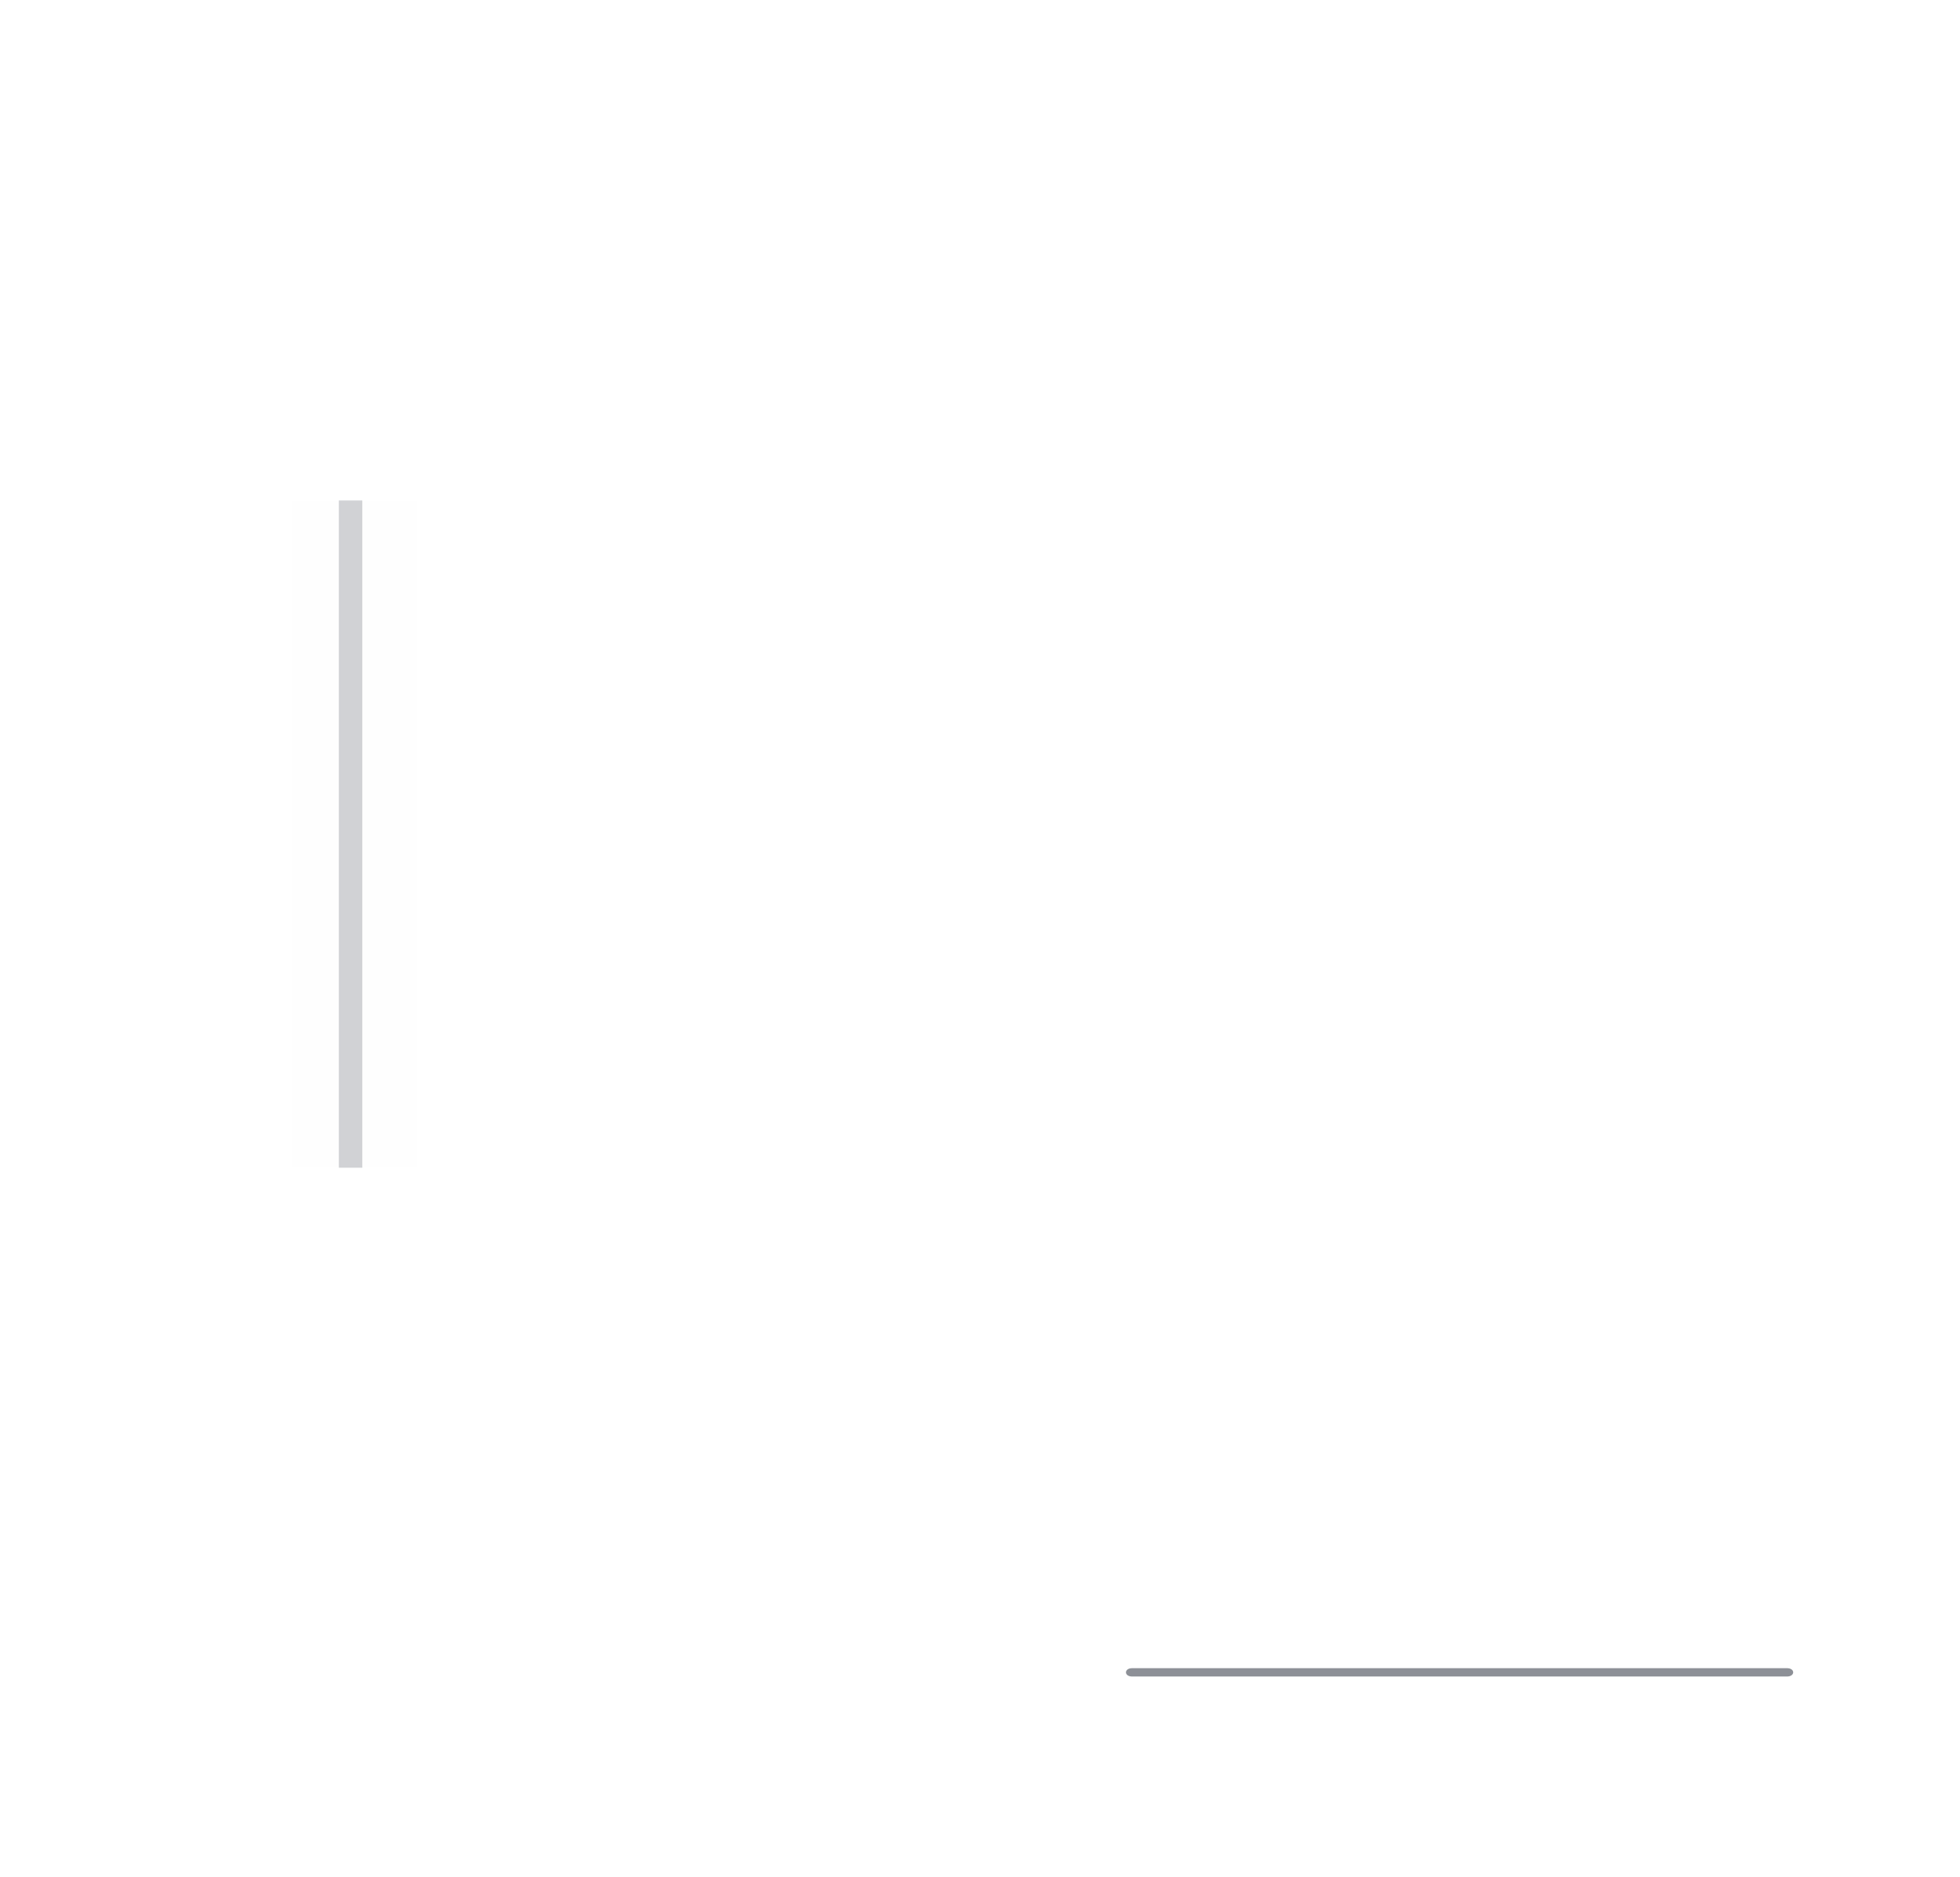
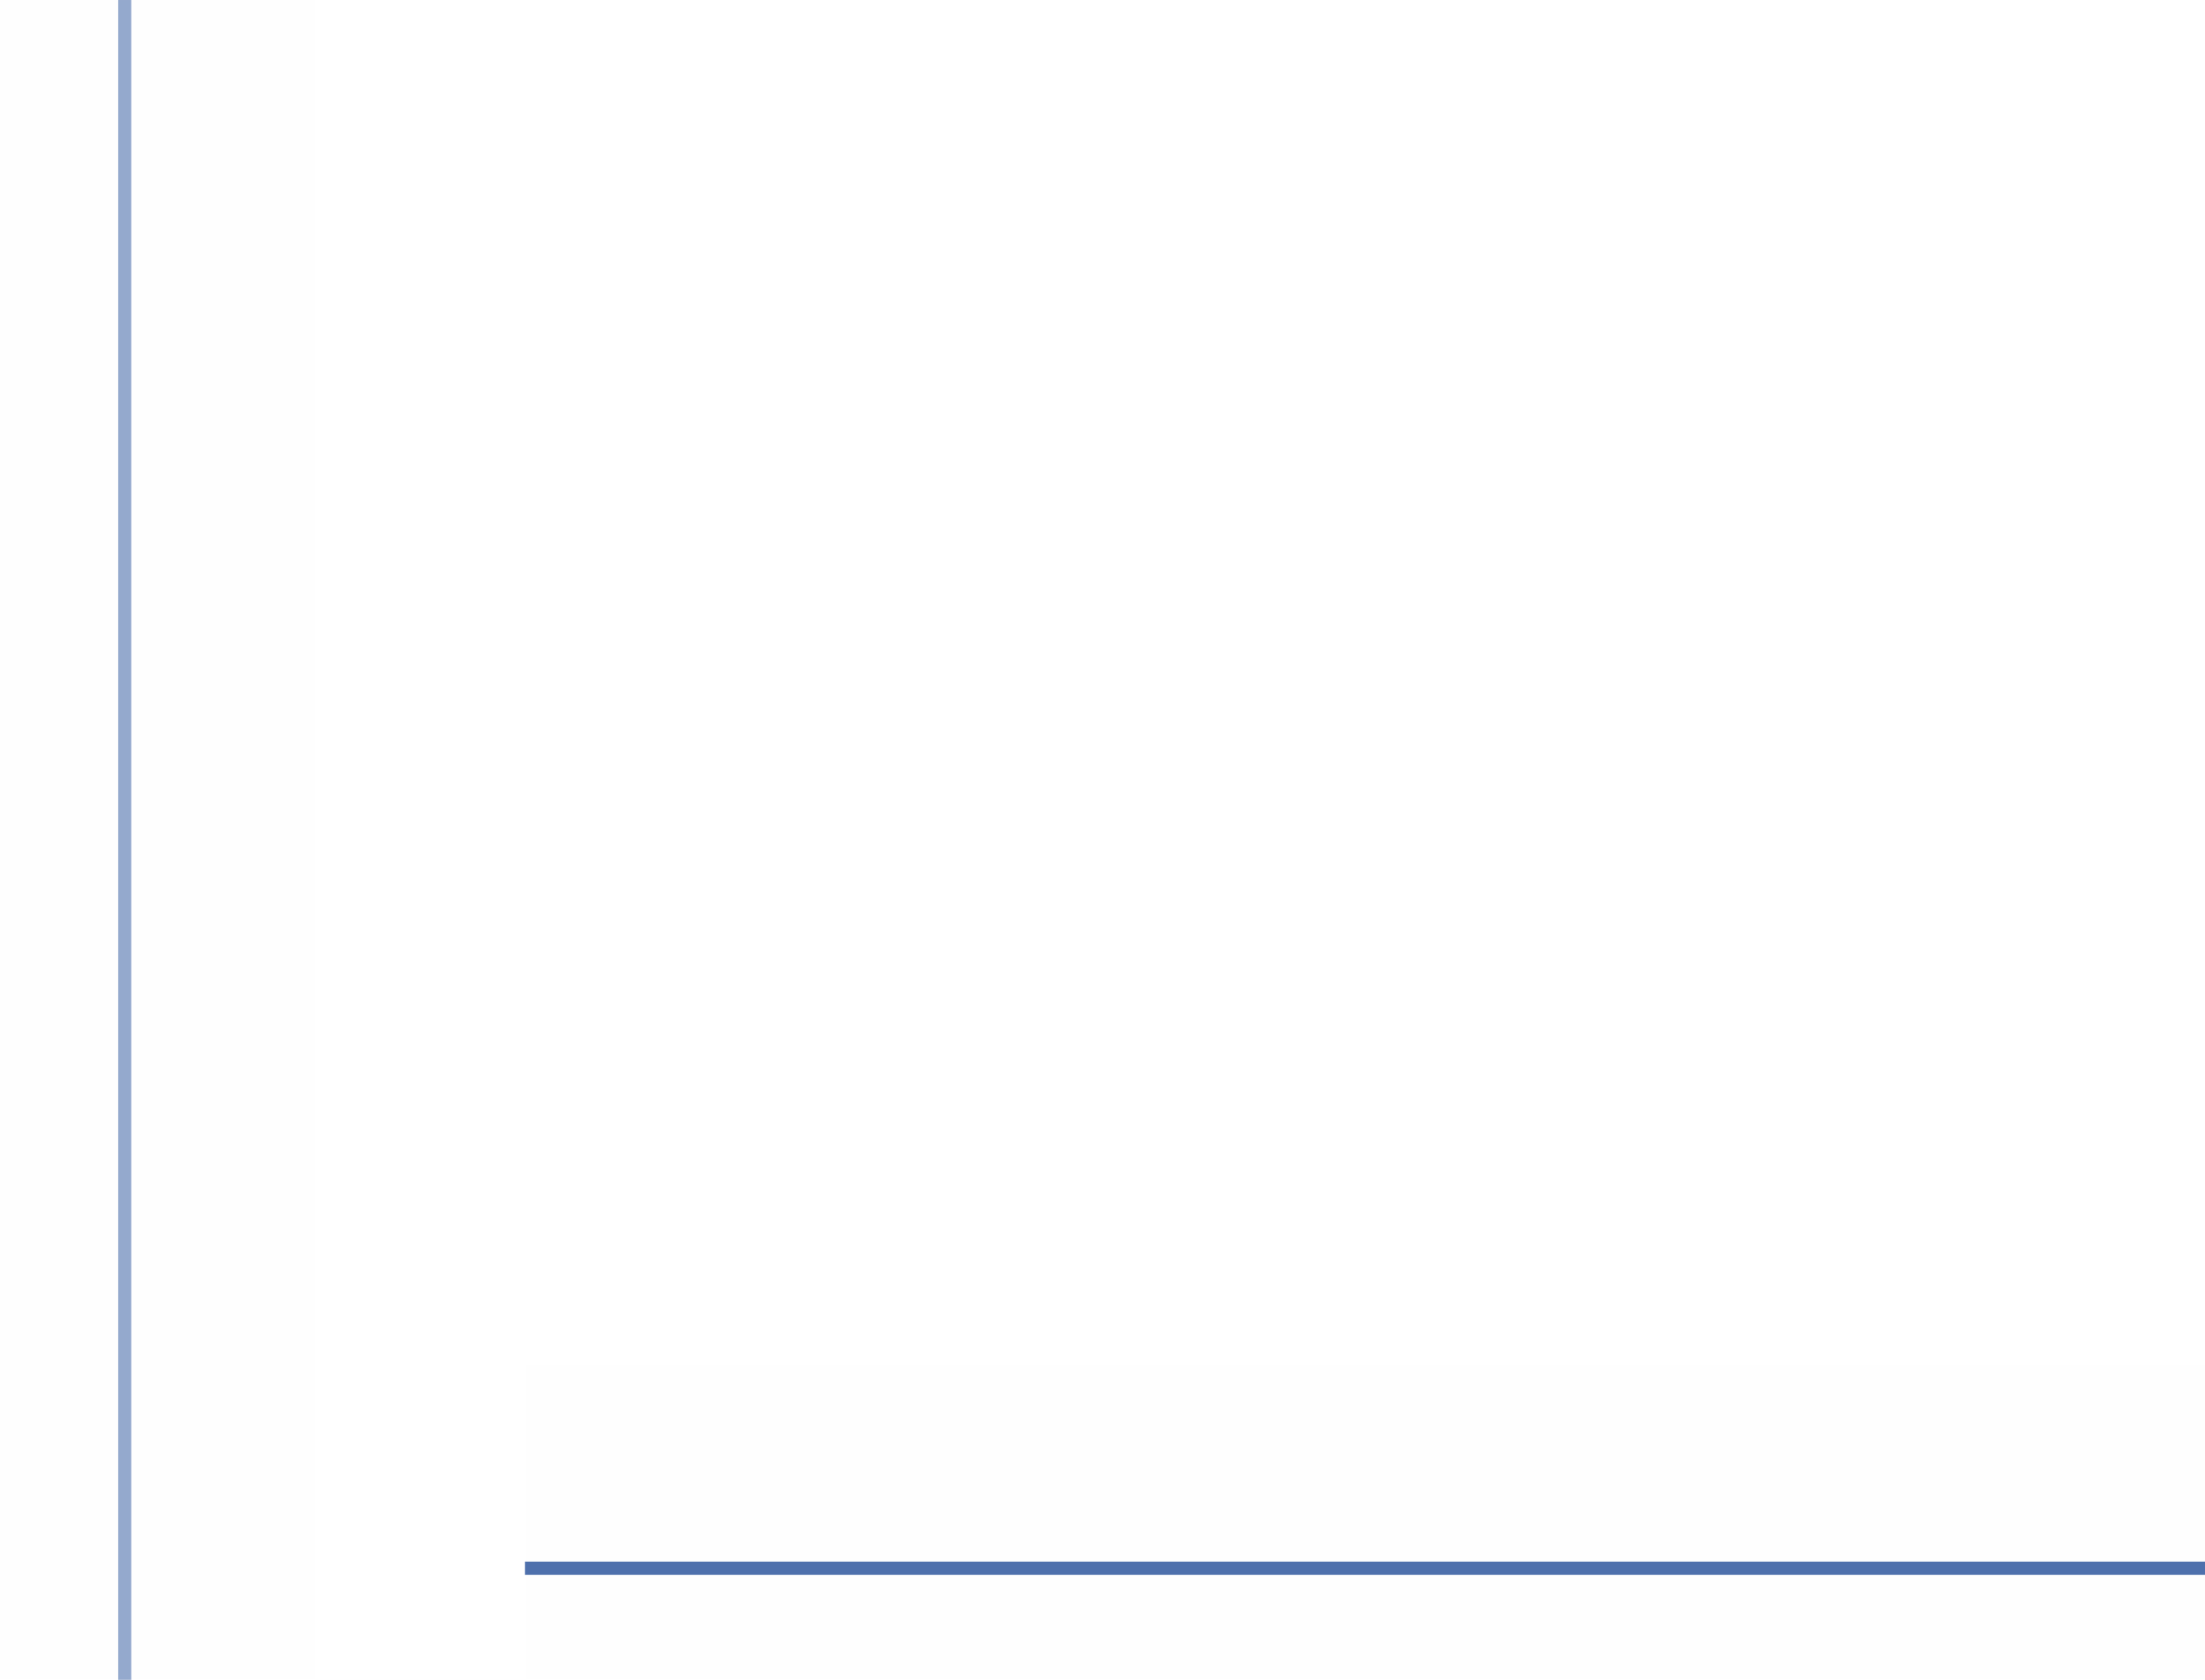
- <svg xmlns="http://www.w3.org/2000/svg" width="47" height="45" id="svg2" version="1.0">
+ <svg xmlns="http://www.w3.org/2000/svg" width="21" height="16" id="svg" version="1.0">
  <defs id="defs4">
-     <style id="current-color-scheme" type="text/css">.ColorScheme-Highlight { color:#556fa6; }
- .ColorScheme-Text { color:#31363b; }
- .ColorScheme-Background { color:#565d8a; }
- .ColorScheme-ViewText { color:#31363b; }
- .ColorScheme-ViewBackground { color:#fcfcfc; }
- .ColorScheme-ViewHover { color:#3daee9; }
- .ColorScheme-ViewFocus { color:#3daee9; }
- .ColorScheme-ButtonText { color:#31363b; }
- .ColorScheme-ButtonBackground { color:#eff0f1; }
- .ColorScheme-ButtonHover { color:#3daee9; }
- .ColorScheme-ButtonFocus { color:#3daee9; }
- </style>
+     <style id="current-color-scheme" type="text/css">      .ColorScheme-Text {
+         color:#31363b;
+       }
+       .ColorScheme-Background{
+         color:#eff0f1;
+       }
+       .ColorScheme-ViewText {
+         color:#31363b;
+       }
+       .ColorScheme-ViewBackground{
+         color:#fcfcfc;
+       }
+       .ColorScheme-ViewHover {
+         color:#3daee9;
+       }
+       .ColorScheme-ViewFocus{
+         color:#3daee9;
+       }
+       .ColorScheme-ButtonText {
+         color:#31363b;
+       }
+       .ColorScheme-ButtonBackground{
+         color:#eff0f1;
+       }
+       .ColorScheme-ButtonHover {
+         color:#3daee9;
+       }
+       .ColorScheme-ButtonFocus{
+         color:#3daee9;
+       }</style>
  </defs>
-   <g id="layer1" transform="translate(-28,-14)">
-     <g id="horizontal-line" transform="matrix(0.3960637,0,0,1,40.8641,-4.32902)">
-       <path class="ColorScheme-Text" id="path3767" d="M 76.089,56.529 H 35.691 v 1 h 40.398 z" style="color:#31363b;opacity:0.01;fill:#c0c8d8;fill-opacity:0.2;stroke:none;stroke-width:0.58" />
-       <path class="ColorScheme-Background" id="path929" d="m 75.691,58.329 h -40 v 0.2 h 40 z" style="color:#eff0f1;opacity:0.01;fill:#eff0f1;fill-opacity:0.01;stroke-width:0.73" />
-       <path class="ColorScheme-Text" id="path3787" d="M 75.711,58.329 H 36.07 c -0.505,0 -0.505,0.2 10e-7,0.2 h 39.639 c 0.505,0 0.507,-0.2 0.002,-0.2 z" style="color:#31363b;opacity:0.505;fill:#1e2431;fill-opacity:1;stroke-width:0.734" />
+   <g id="layer1" transform="translate(-39,-14)">
+     <g id="vertical-line" transform="matrix(0.9999991,0,0,0.4,6.031278,8.5625)">
+       <path style="color:#31363b;opacity:0.01;fill:currentColor;fill-opacity:0.3;stroke:none" d="m 32.969,13.594 v 40 h 3 v -40 z" id="path2993" class="ColorScheme-Text" />
+       <path class="ColorScheme-Text" id="path2998" d="m 34.094,13.594 v 40 h 0.125 v -40 z" style="opacity:1;fill:#4e70ac;fill-opacity:0.6;stroke-width:0.177" />
    </g>
-     <g id="vertical-line" transform="matrix(0.9999991,0,0,0.4,2.031281,20.5625)">
-       <path style="color:#31363b;opacity:0.01;fill:currentColor;fill-opacity:0.3;stroke:none" d="m 32.969,13.594 v 40 h 3 v -40 z" id="path2993" class="ColorScheme-Text" />
-       <path class="ColorScheme-Text" id="path2998" d="m 34.094,13.594 v 40 h 0.563 v -40 z" style="color:#31363b;opacity:0.2;fill:#1e2431;fill-opacity:1;stroke-width:0.375" />
+     <g id="horizontal-line" transform="matrix(0.4,0,0,1,29.72361,-28.52902)">
+       <path class="ColorScheme-Text" id="path3767" d="m 75.691,55.529 h -40 v 3 h 40 z" style="color:#31363b;opacity:0.01;fill:currentColor;fill-opacity:0.3;stroke:none" />
+       <path class="ColorScheme-Text" id="path3787" d="m 75.691,57.529 h -40 v -0.125 h 40 z" style="opacity:1;fill:#4e70ac;fill-opacity:1;stroke-width:0.577" />
    </g>
  </g>
</svg>
